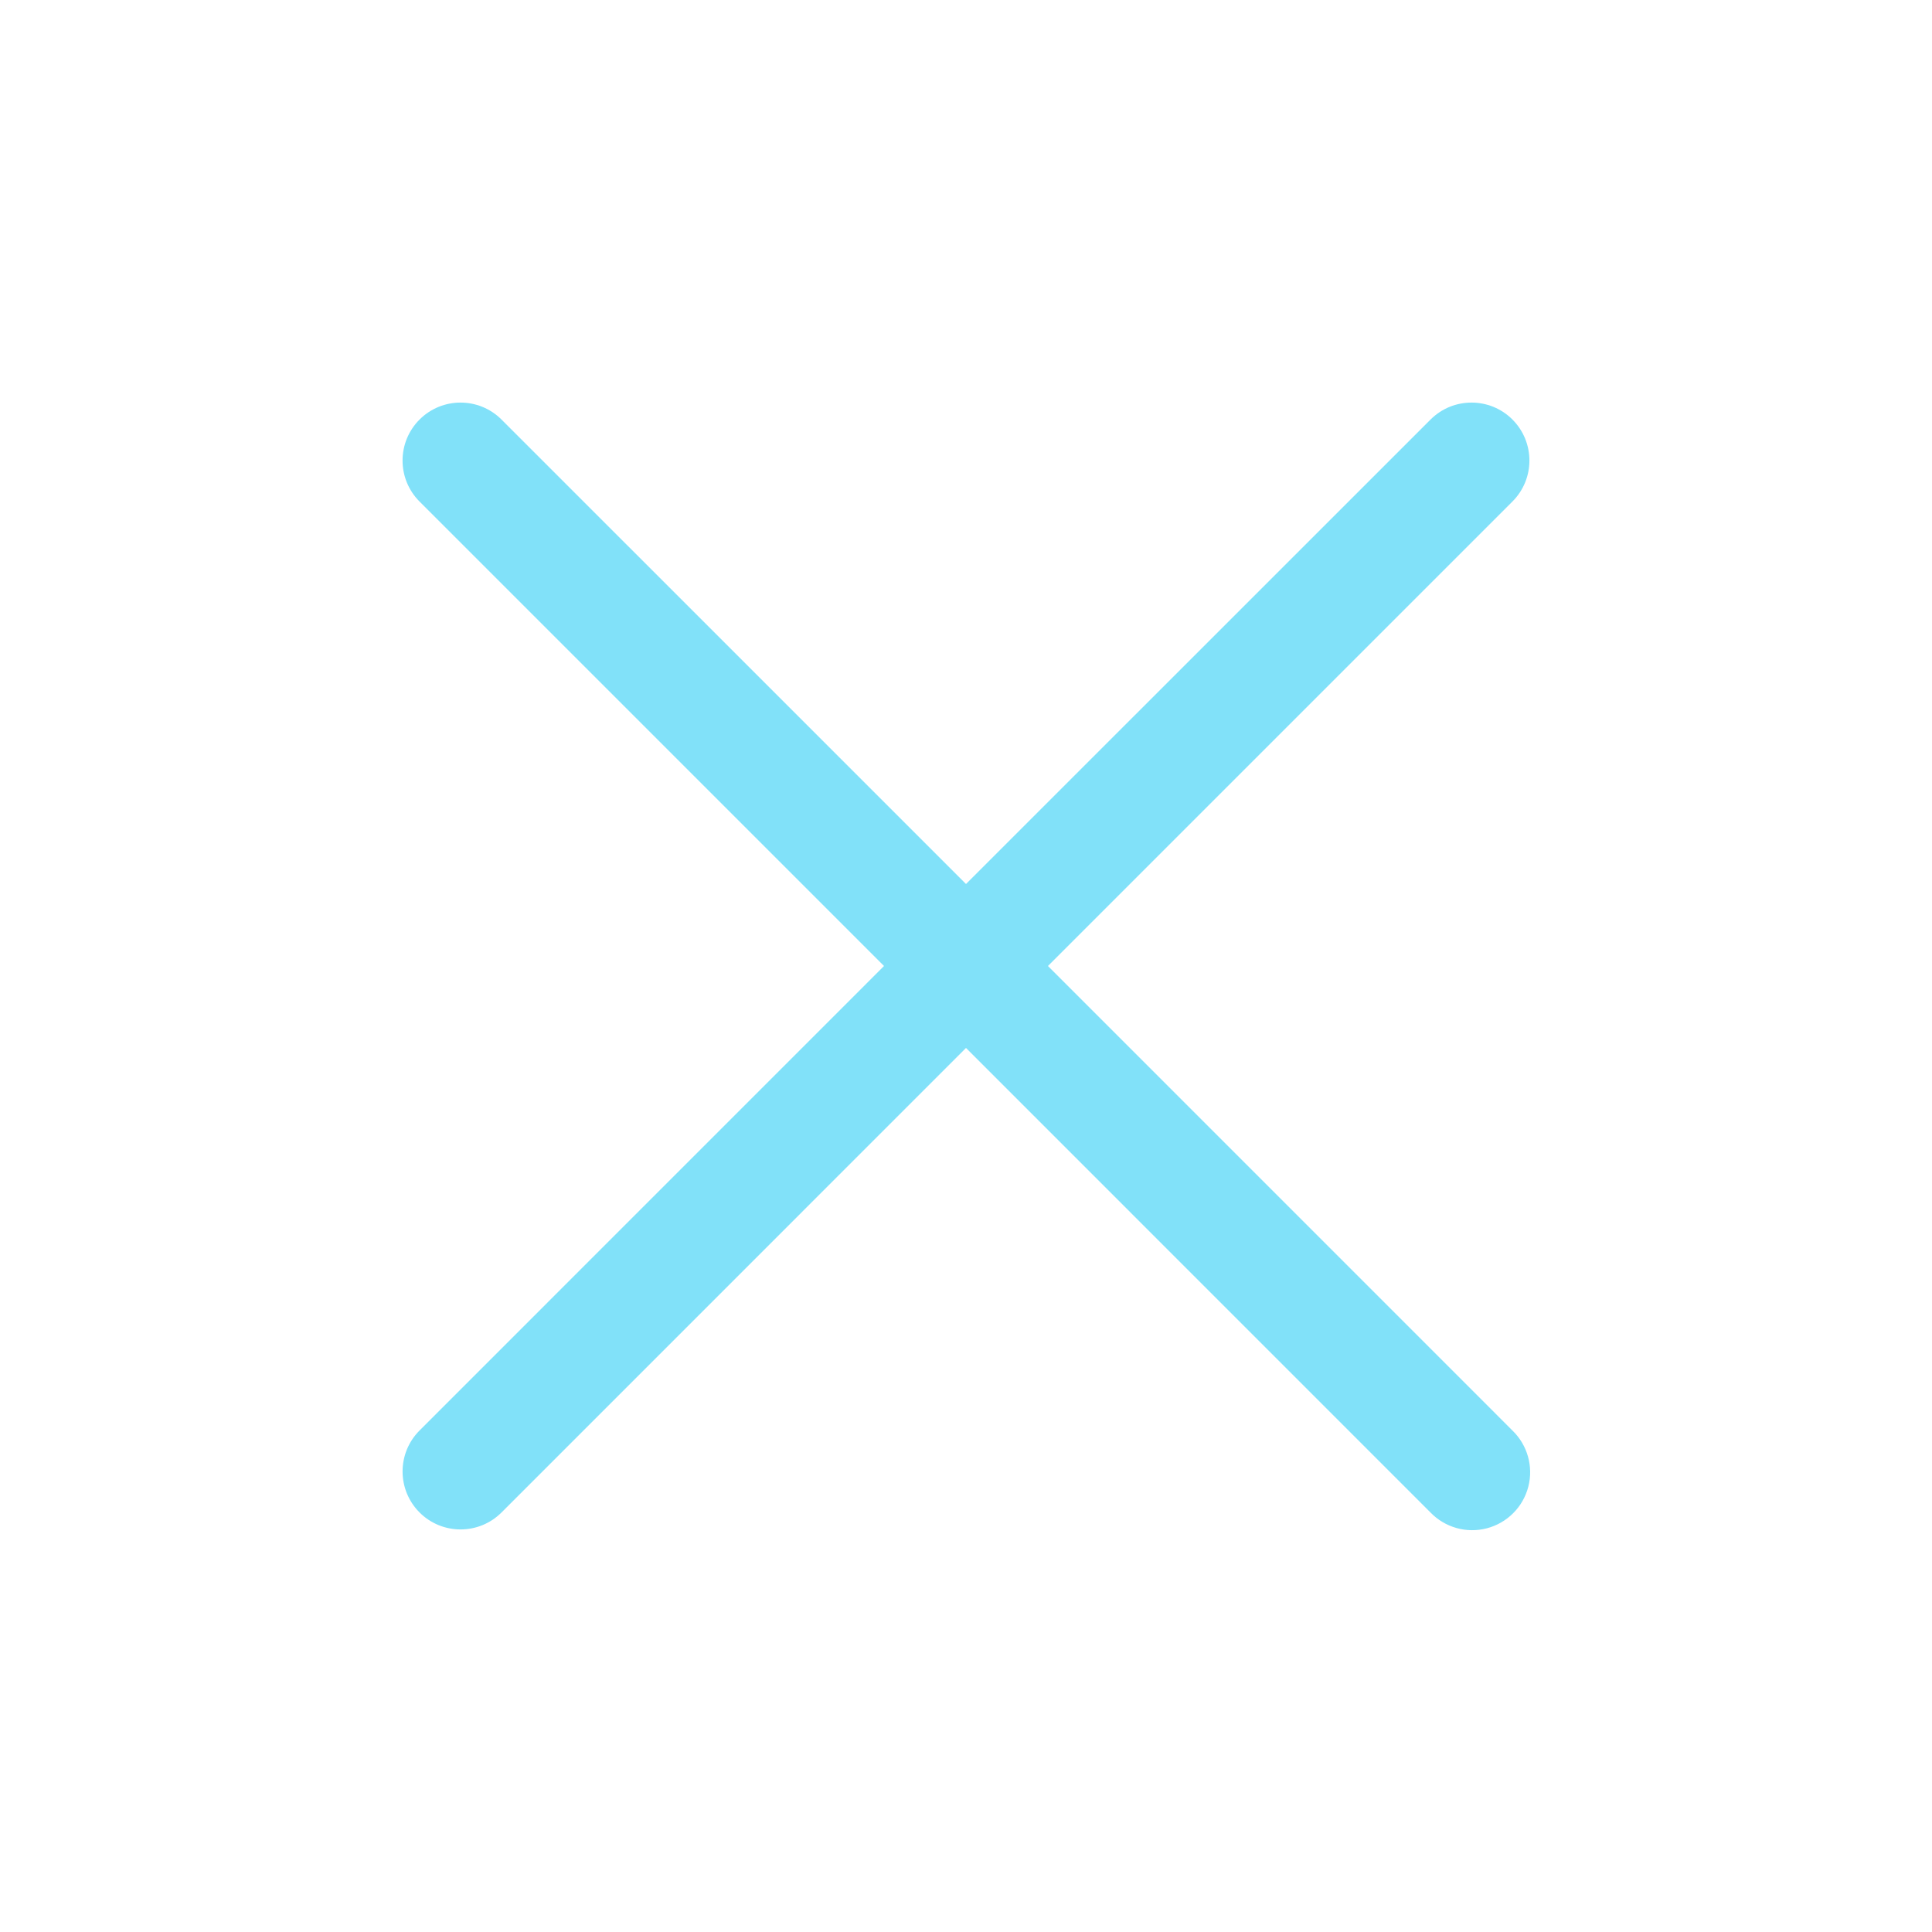
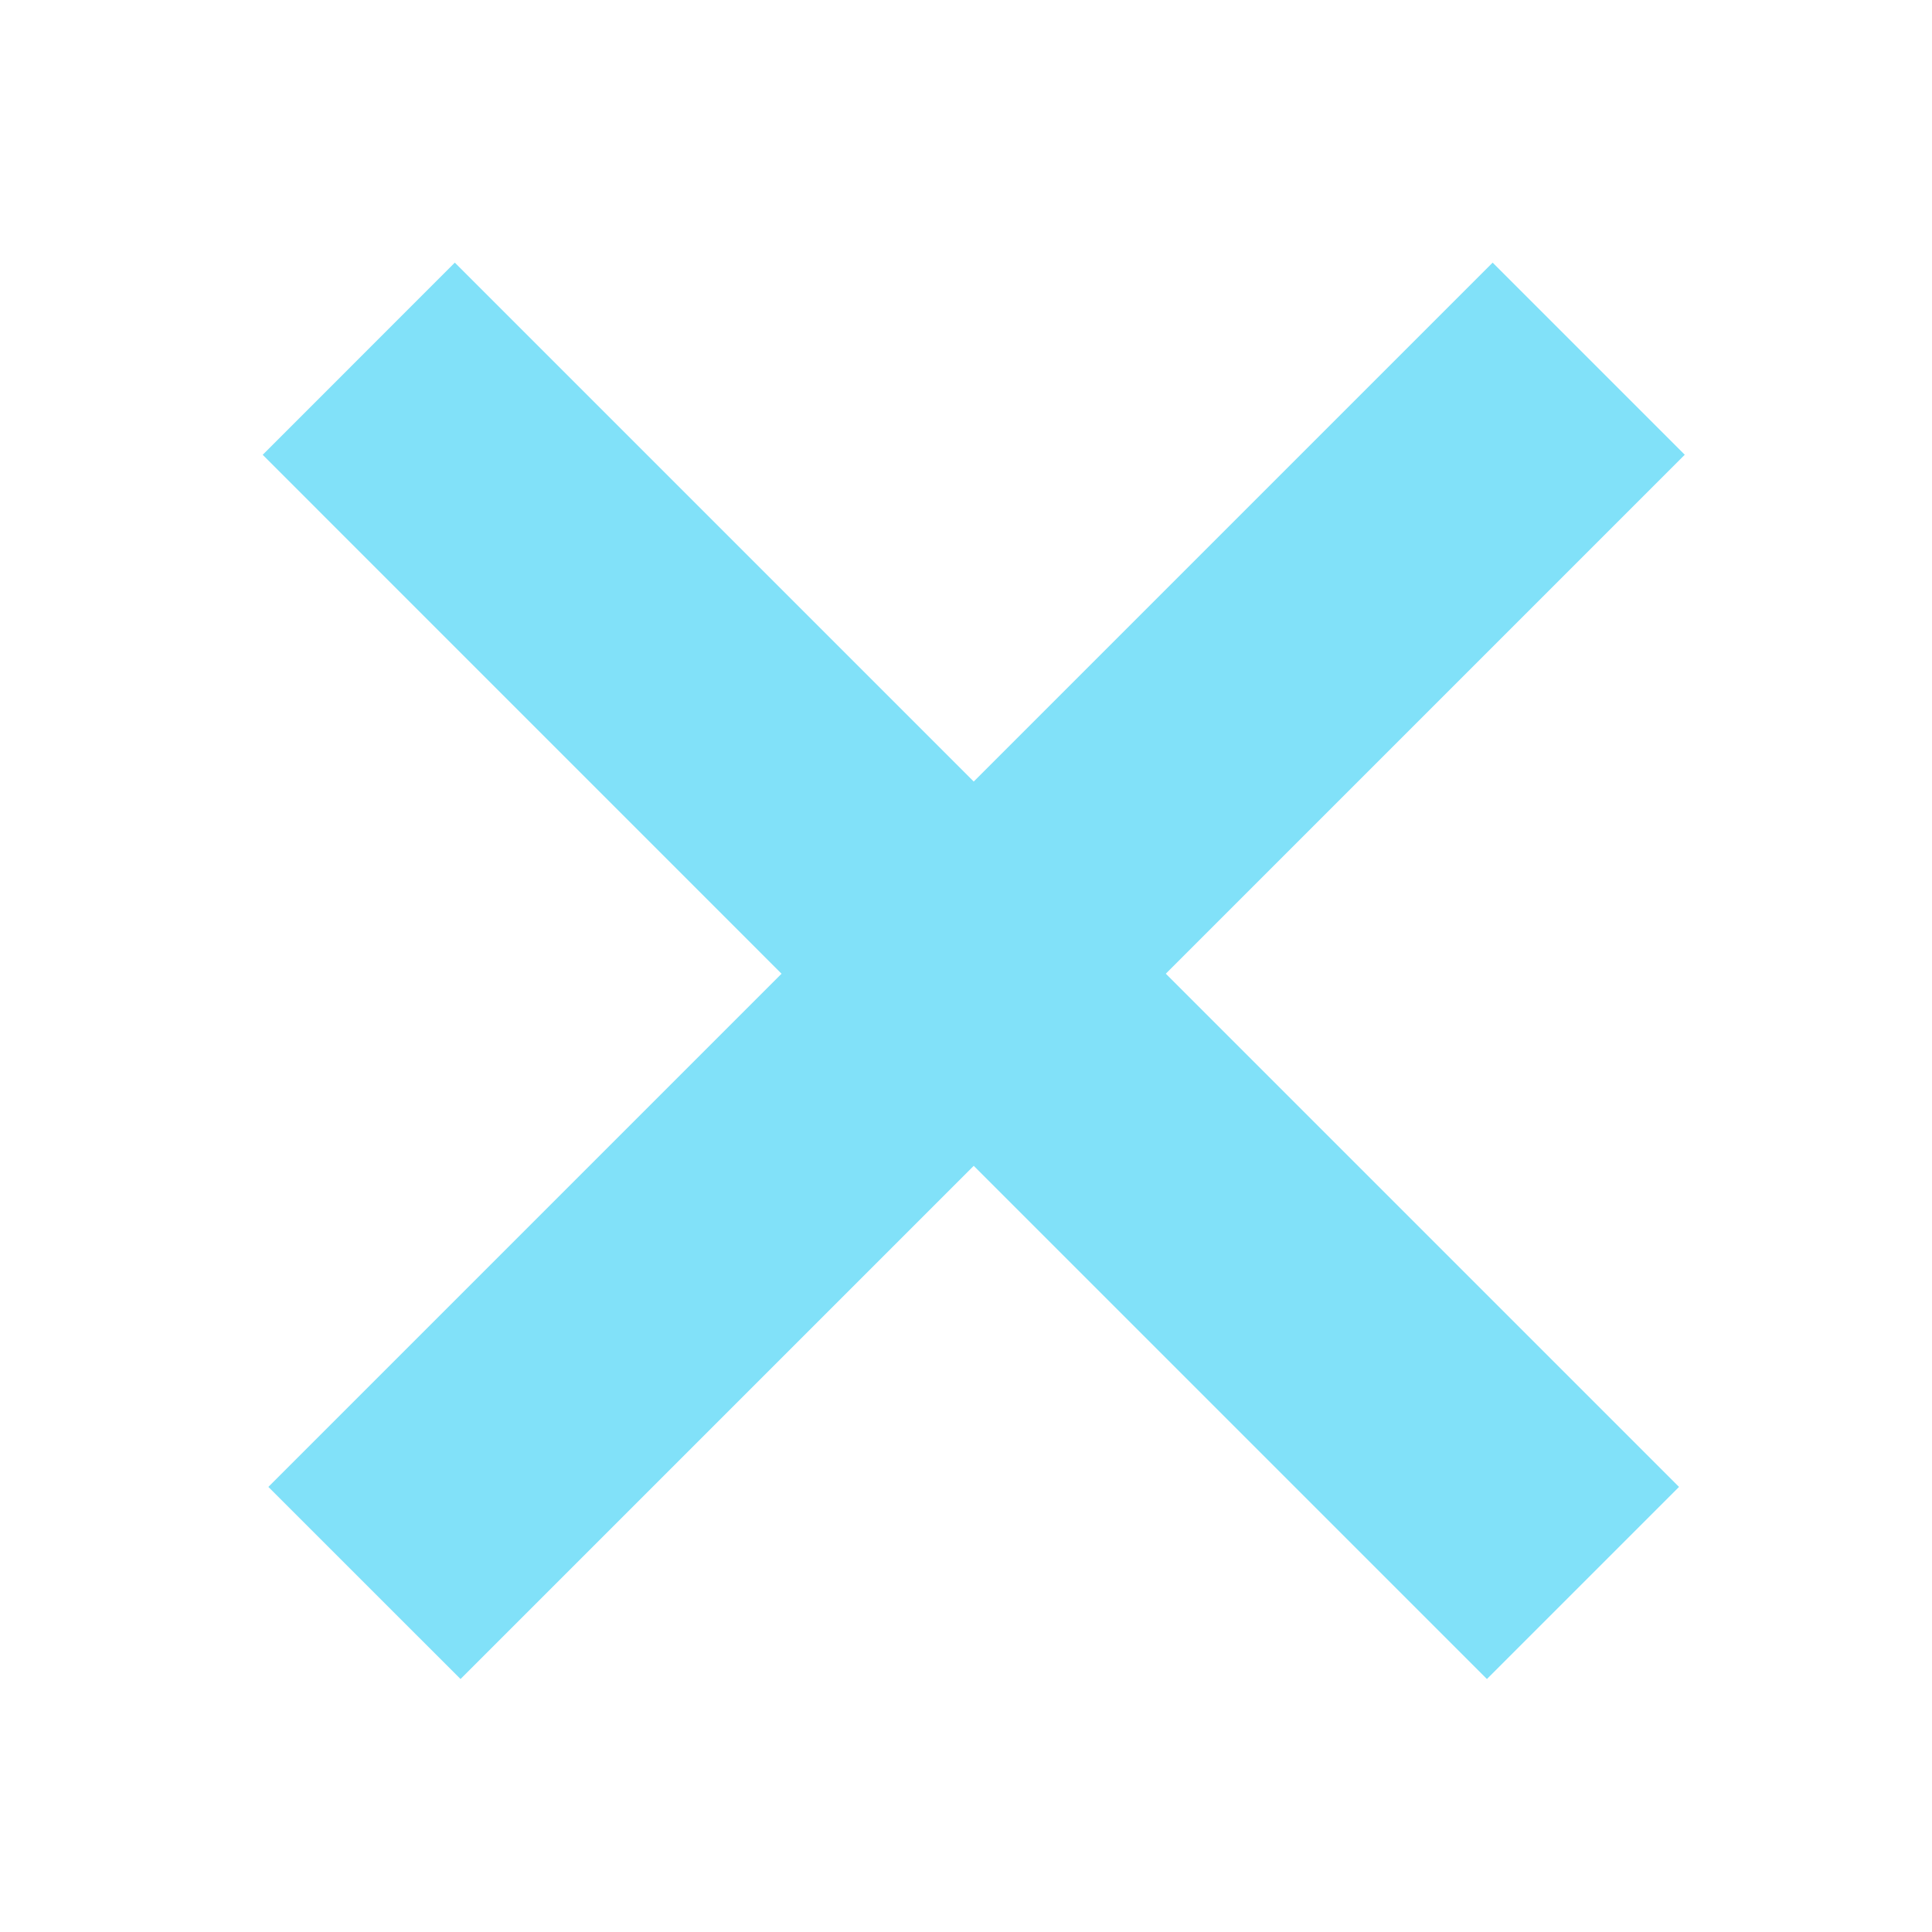
- <svg xmlns="http://www.w3.org/2000/svg" t="1724815778130" class="icon" viewBox="0 0 1024 1024" version="1.1" p-id="15685" width="200" height="200">
-   <path d="M801.628 222.372a30.72 30.72 0 0 1 0 43.438L555.438 512l246.19 246.211a30.72 30.72 0 1 1-43.438 43.438L512 555.438 265.83 801.628a30.72 30.72 0 1 1-43.459-43.438L468.541 512l-246.17-246.17a30.72 30.72 0 1 1 43.438-43.459L512 468.541l246.211-246.17a30.72 30.72 0 0 1 43.438 0z" fill="#81e1f9" p-id="15686" />
+ <svg xmlns="http://www.w3.org/2000/svg" t="1748414829378" class="icon" viewBox="0 0 1024 1024" version="1.1" p-id="2534" width="200" height="200">
+   <path d="M617.92 516.096l272 272-101.824 101.824-272-272-272 272-101.856-101.824 272-272-275.008-275.04L241.056 139.2l275.04 275.04 275.04-275.04 101.824 101.824-275.04 275.04z" fill="#81e1f9" p-id="2535" />
</svg>
